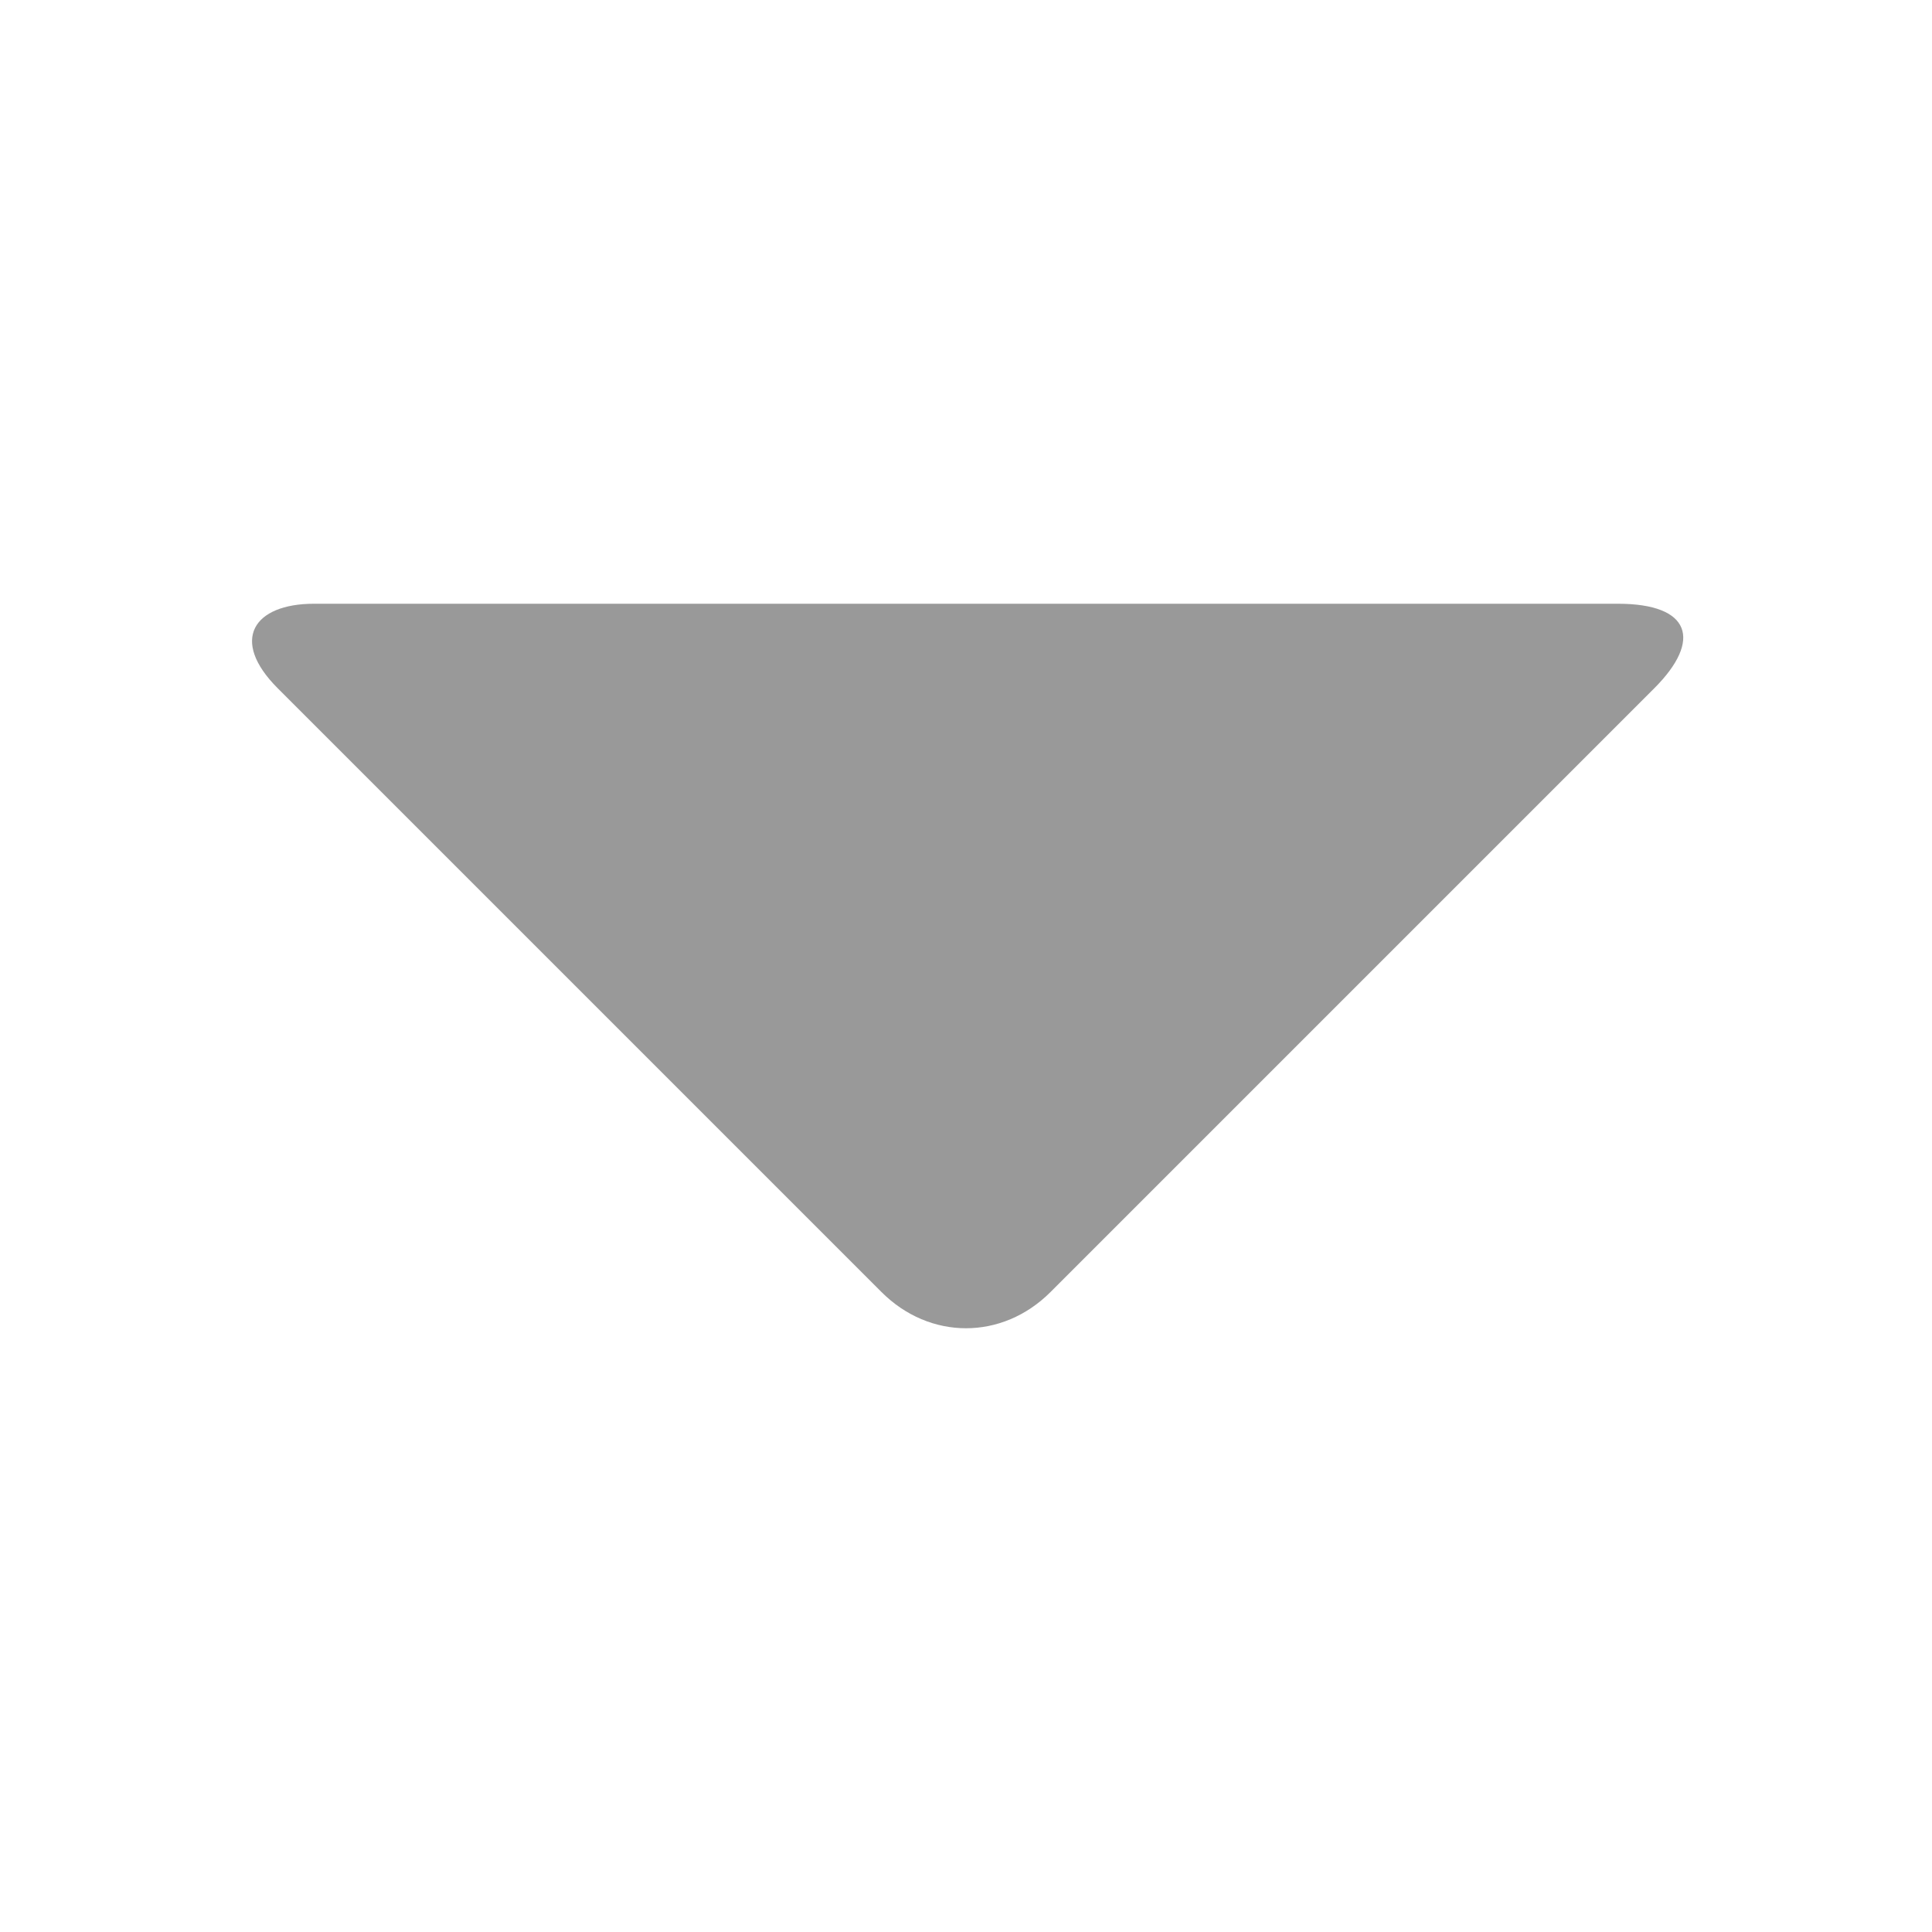
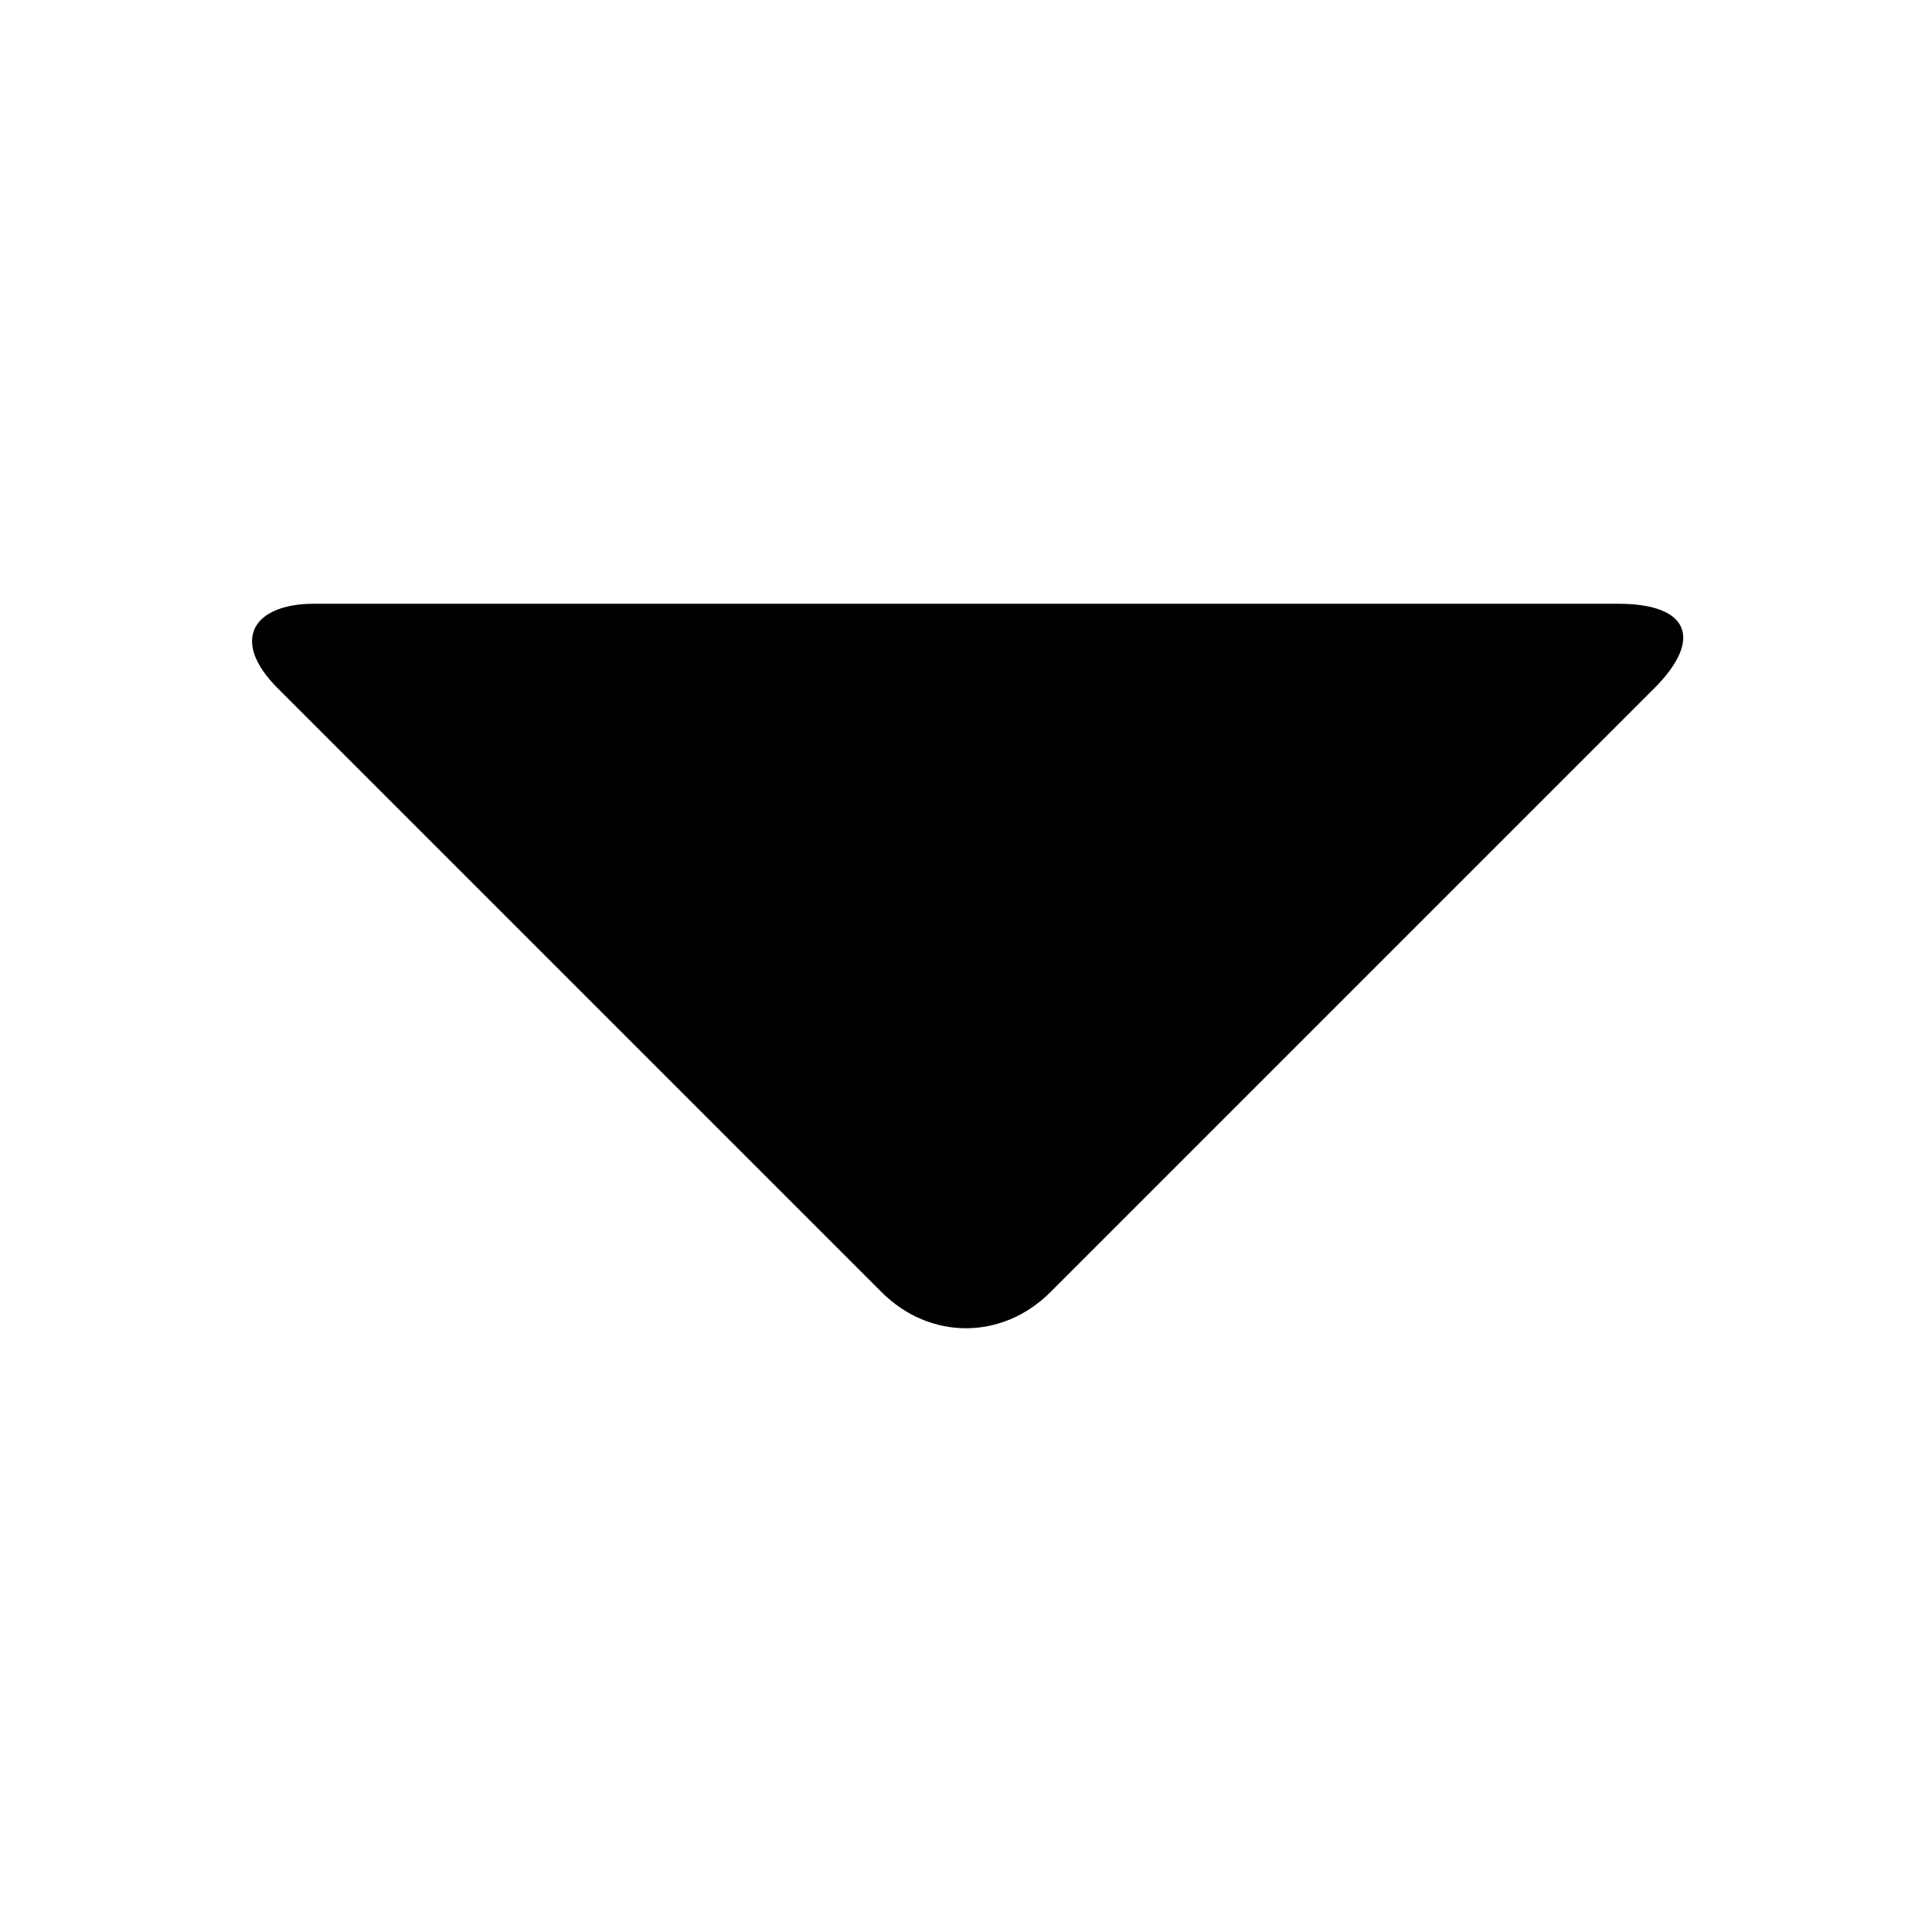
<svg xmlns="http://www.w3.org/2000/svg" width="16" height="16" viewBox="-2.1 -5 16 16" preserveAspectRatio="xMinYMid meet" overflow="visible" enable-background="new -2.1 -5 16 16">
-   <path d="M.5 0c-.5 0-.7.3-.3.7l5 5c.4.4 1 .4 1.4 0l5-5c.4-.4.3-.7-.3-.7h-10.8z" fill="#999" />
+   <path d="M.5 0c-.5 0-.7.3-.3.7l5 5c.4.4 1 .4 1.4 0l5-5c.4-.4.3-.7-.3-.7h-10.8z" />
</svg>
